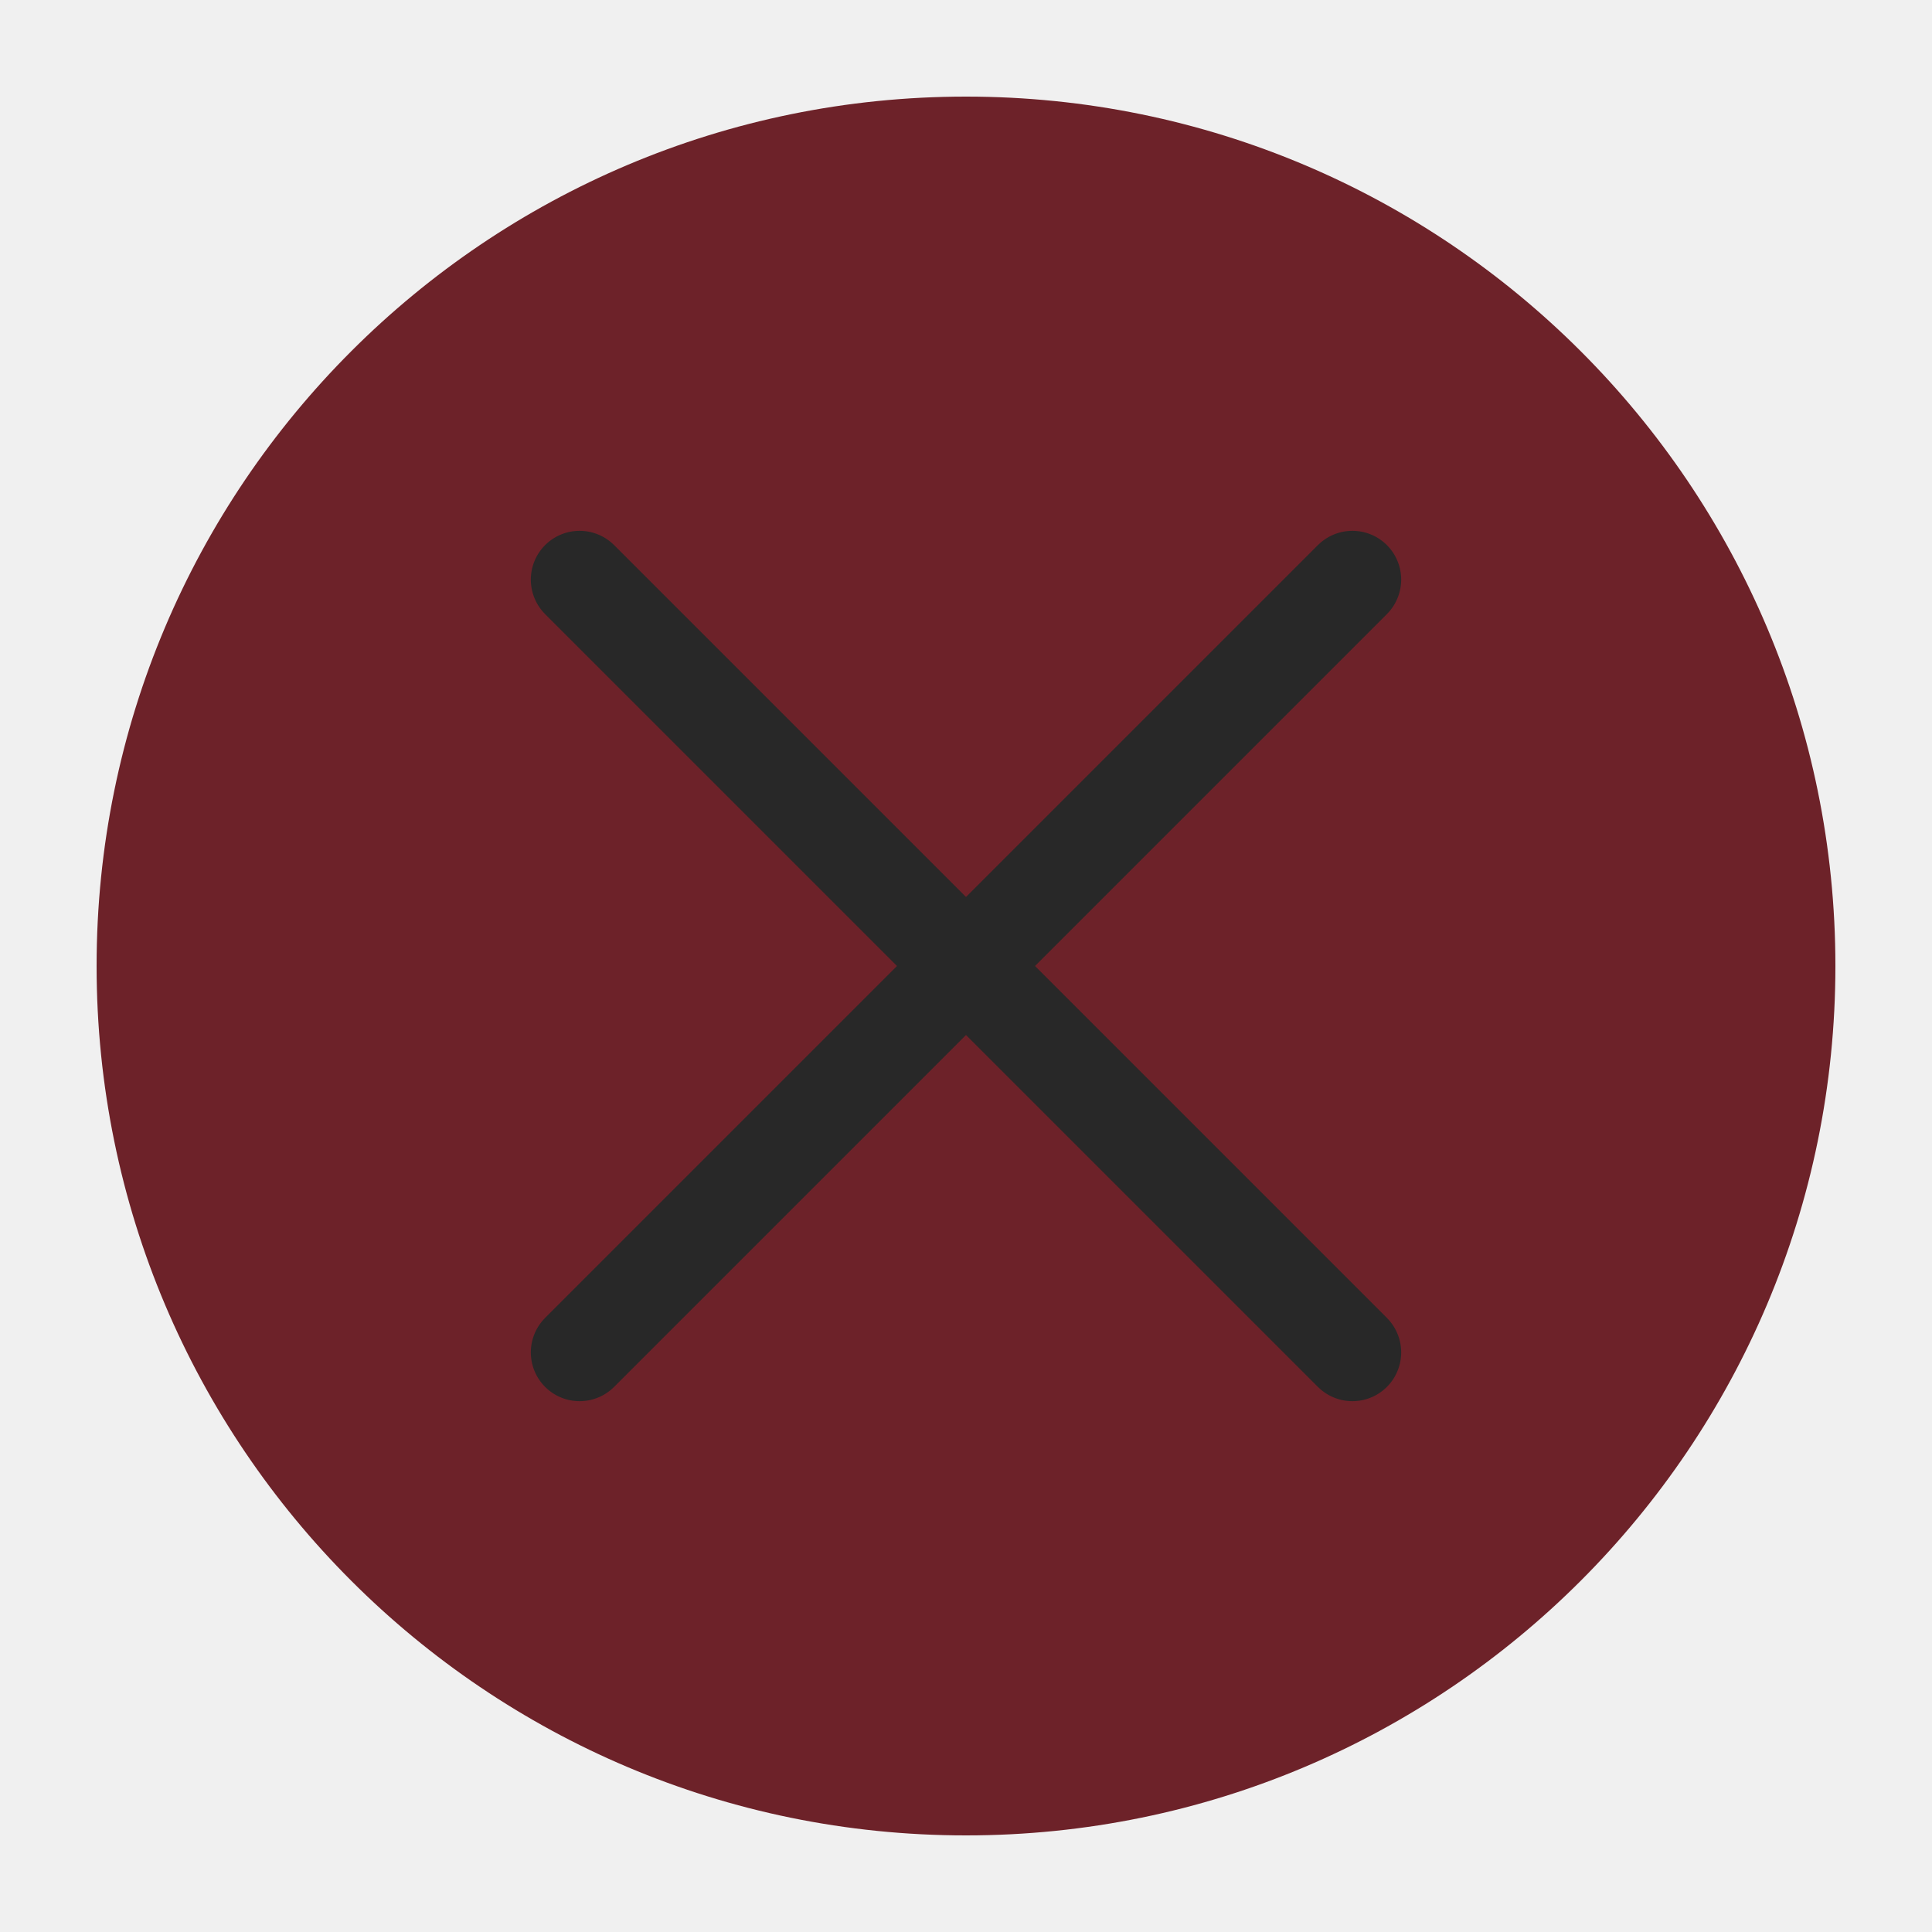
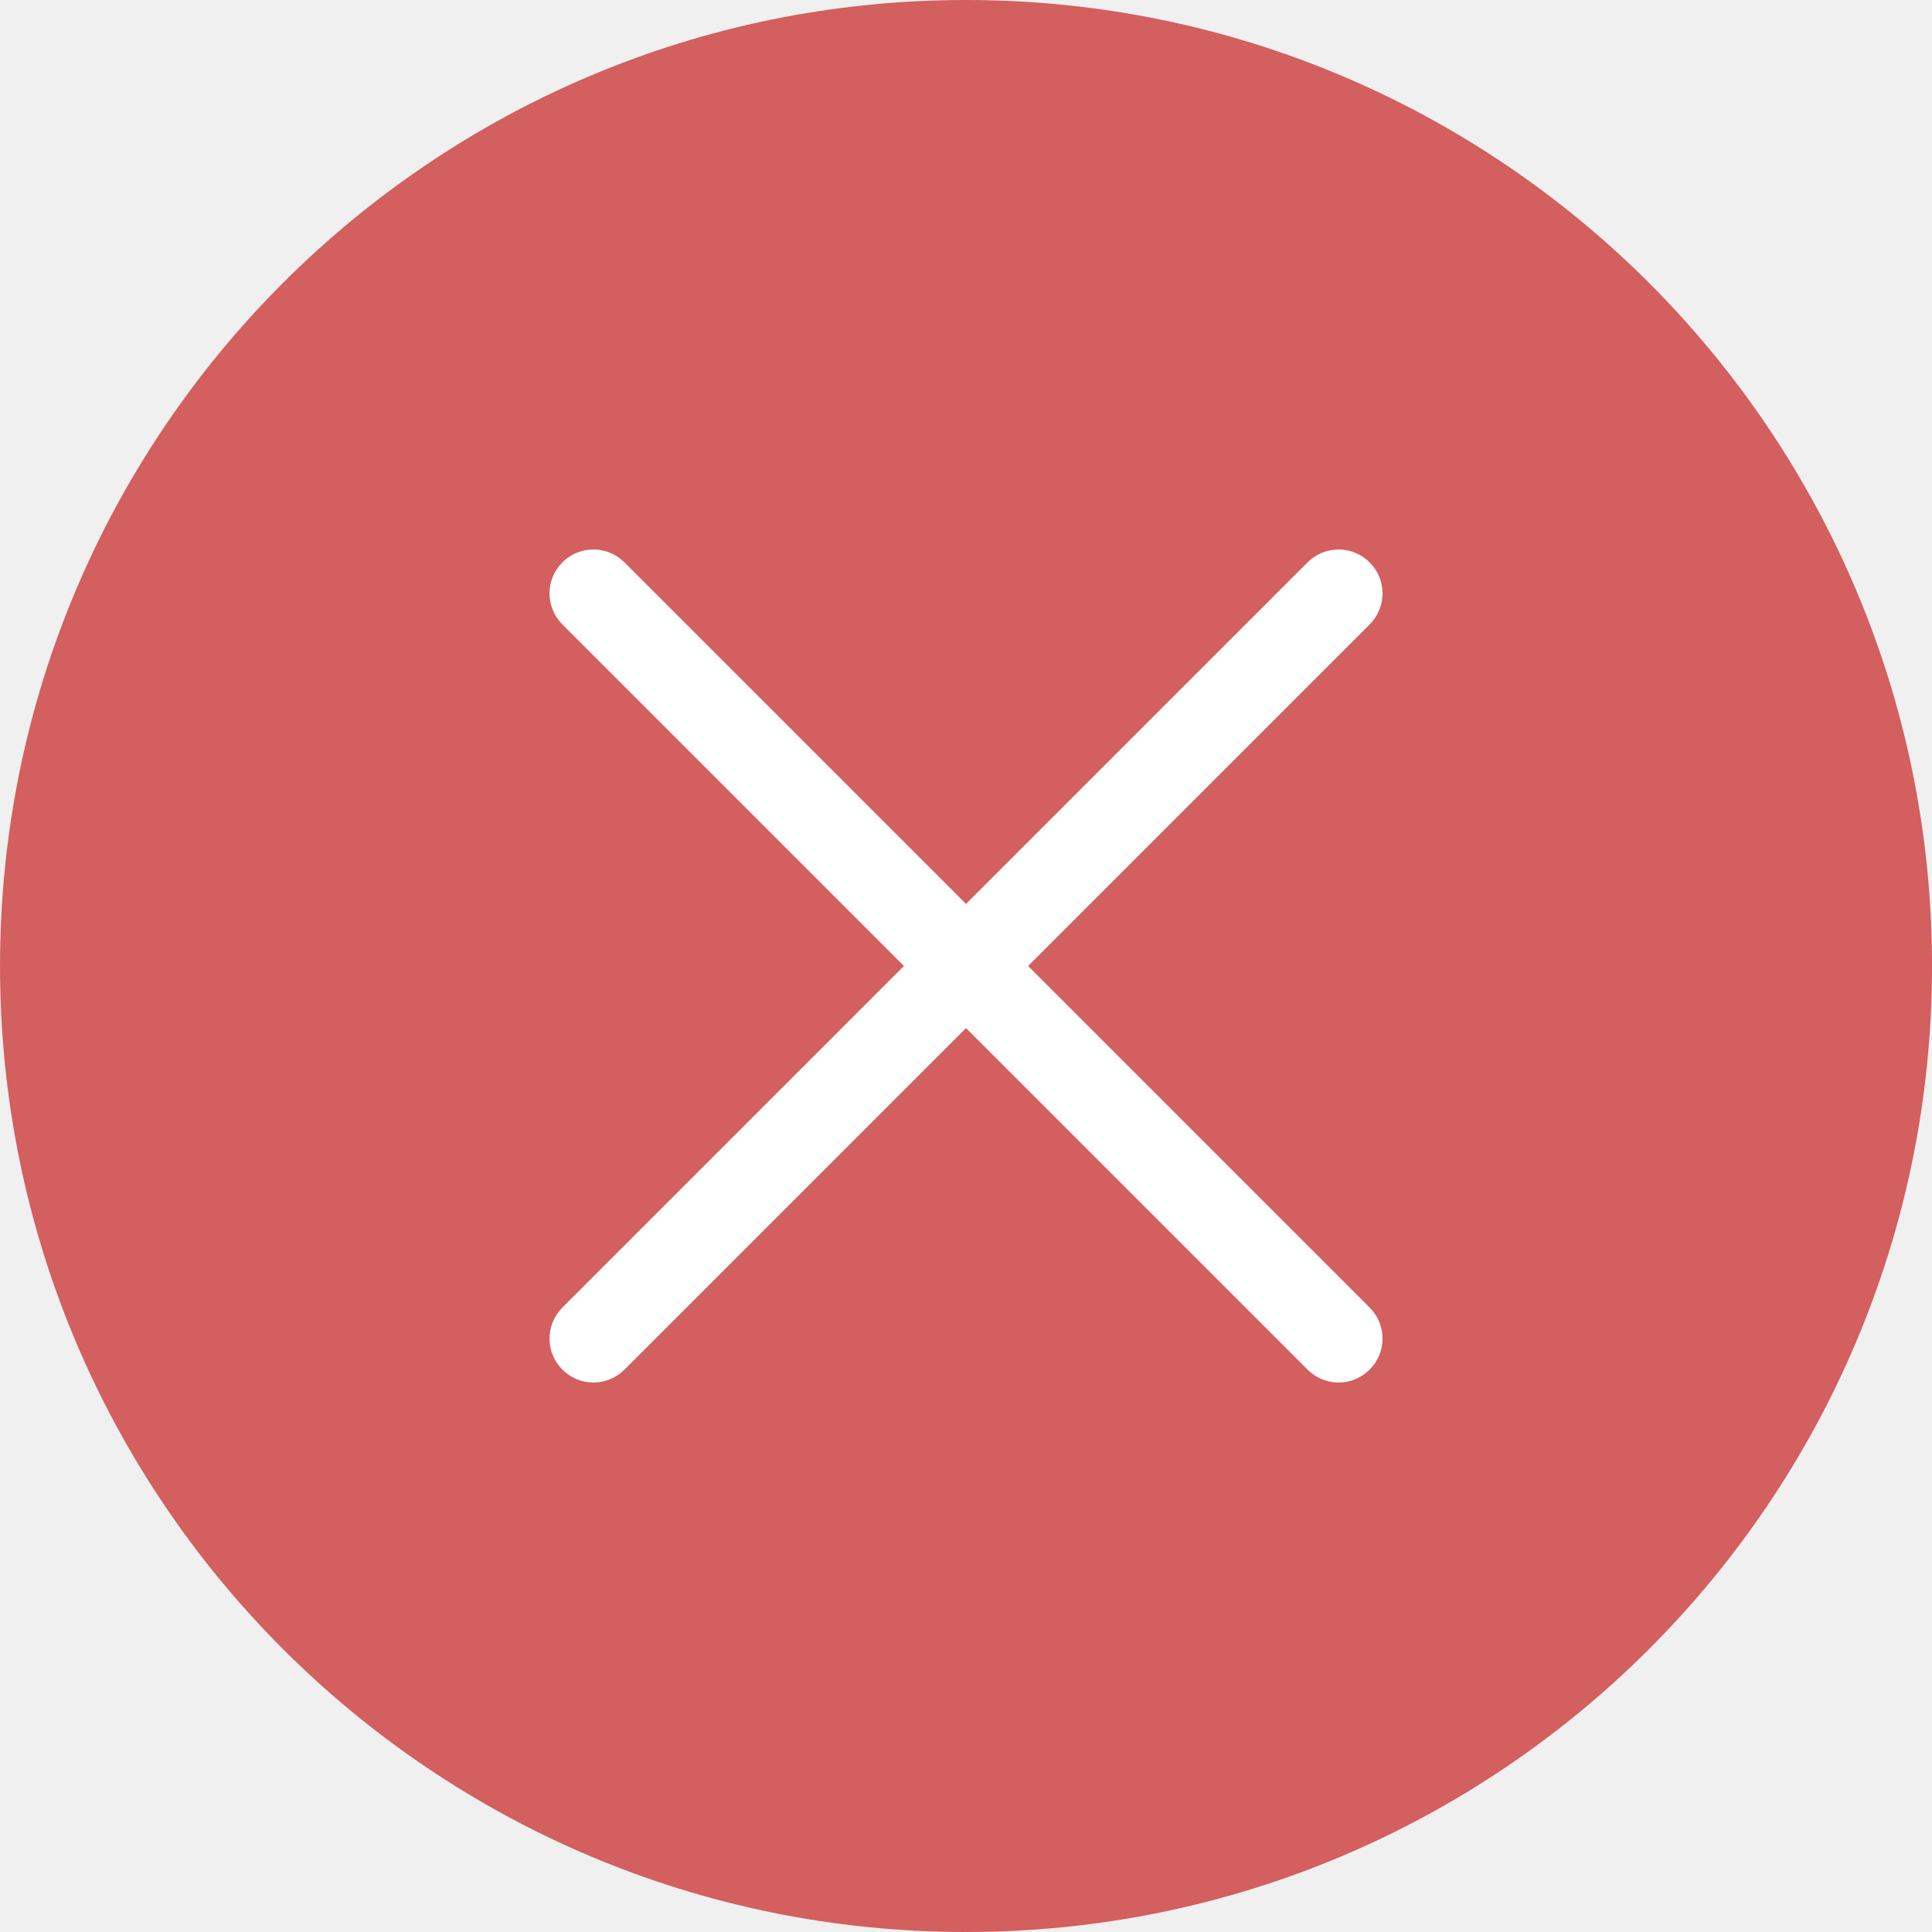
<svg xmlns="http://www.w3.org/2000/svg" viewBox="0 0 50 50" version="1.2" baseProfile="tiny">
  <defs>
</defs>
  <g fill="none" stroke="black" stroke-width="1" fill-rule="evenodd" stroke-linecap="square" stroke-linejoin="bevel">
-     <g fill="#6d2229" fill-opacity="1" stroke="none" transform="matrix(2.5,0,0,2.5,2.5,2.5)" font-family="Noto Sans" font-size="10" font-weight="400" font-style="normal">
-       <circle cx="9" cy="9" r="9" />
+     <g fill="#000000" fill-opacity="1" stroke="none" transform="matrix(2.27273,0,0,2.27273,-104.545,0)" font-family="Noto Sans" font-size="10" font-weight="400" font-style="normal" opacity="0.001">
+       <rect x="46" y="0" width="22" height="22" />
    </g>
-     <g fill="none" stroke="#282828" stroke-opacity="1" stroke-width="1.01" stroke-linecap="round" stroke-linejoin="miter" stroke-miterlimit="2" transform="matrix(2.5,0,0,2.5,2.5,2.5)" font-family="Noto Sans" font-size="10" font-weight="400" font-style="normal">
-       <polyline fill="none" vector-effect="none" points="5,5 13,13 " />
-       <polyline fill="none" vector-effect="none" points="13,5 5,13 " />
+     <g fill="#d35f5f" fill-opacity="1" stroke="none" transform="matrix(2.27273,0,0,2.27273,-104.545,0)" font-family="Noto Sans" font-size="10" font-weight="400" font-style="normal">
+       <circle cx="57" cy="11" r="11" />
+     </g>
+     <g fill="#ffffff" fill-opacity="1" stroke="none" transform="matrix(2.27273,0,0,2.27273,-104.545,0)" font-family="Noto Sans" font-size="10" font-weight="400" font-style="normal">
+       <path vector-effect="none" fill-rule="nonzero" d="M61.596,6.404 C61.4,6.208 61.085,6.208 60.889,6.404 L57,10.293 L53.111,6.404 C52.915,6.208 52.599,6.208 52.404,6.404 C52.208,6.6 52.208,6.915 52.404,7.111 L56.293,11 L52.404,14.889 C52.208,15.085 52.208,15.4 52.404,15.596 C52.599,15.792 52.915,15.792 53.111,15.596 L57,11.707 L60.889,15.596 C61.085,15.792 61.4,15.792 61.596,15.596 C61.792,15.4 61.792,15.085 61.596,14.889 L57.707,11 L61.596,7.111 C61.792,6.915 61.792,6.6 61.596,6.404 " />
    </g>
    <g fill="none" stroke="#000000" stroke-opacity="1" stroke-width="1" stroke-linecap="square" stroke-linejoin="bevel" transform="matrix(1,0,0,1,0,0)" font-family="Noto Sans" font-size="10" font-weight="400" font-style="normal">
</g>
  </g>
</svg>
